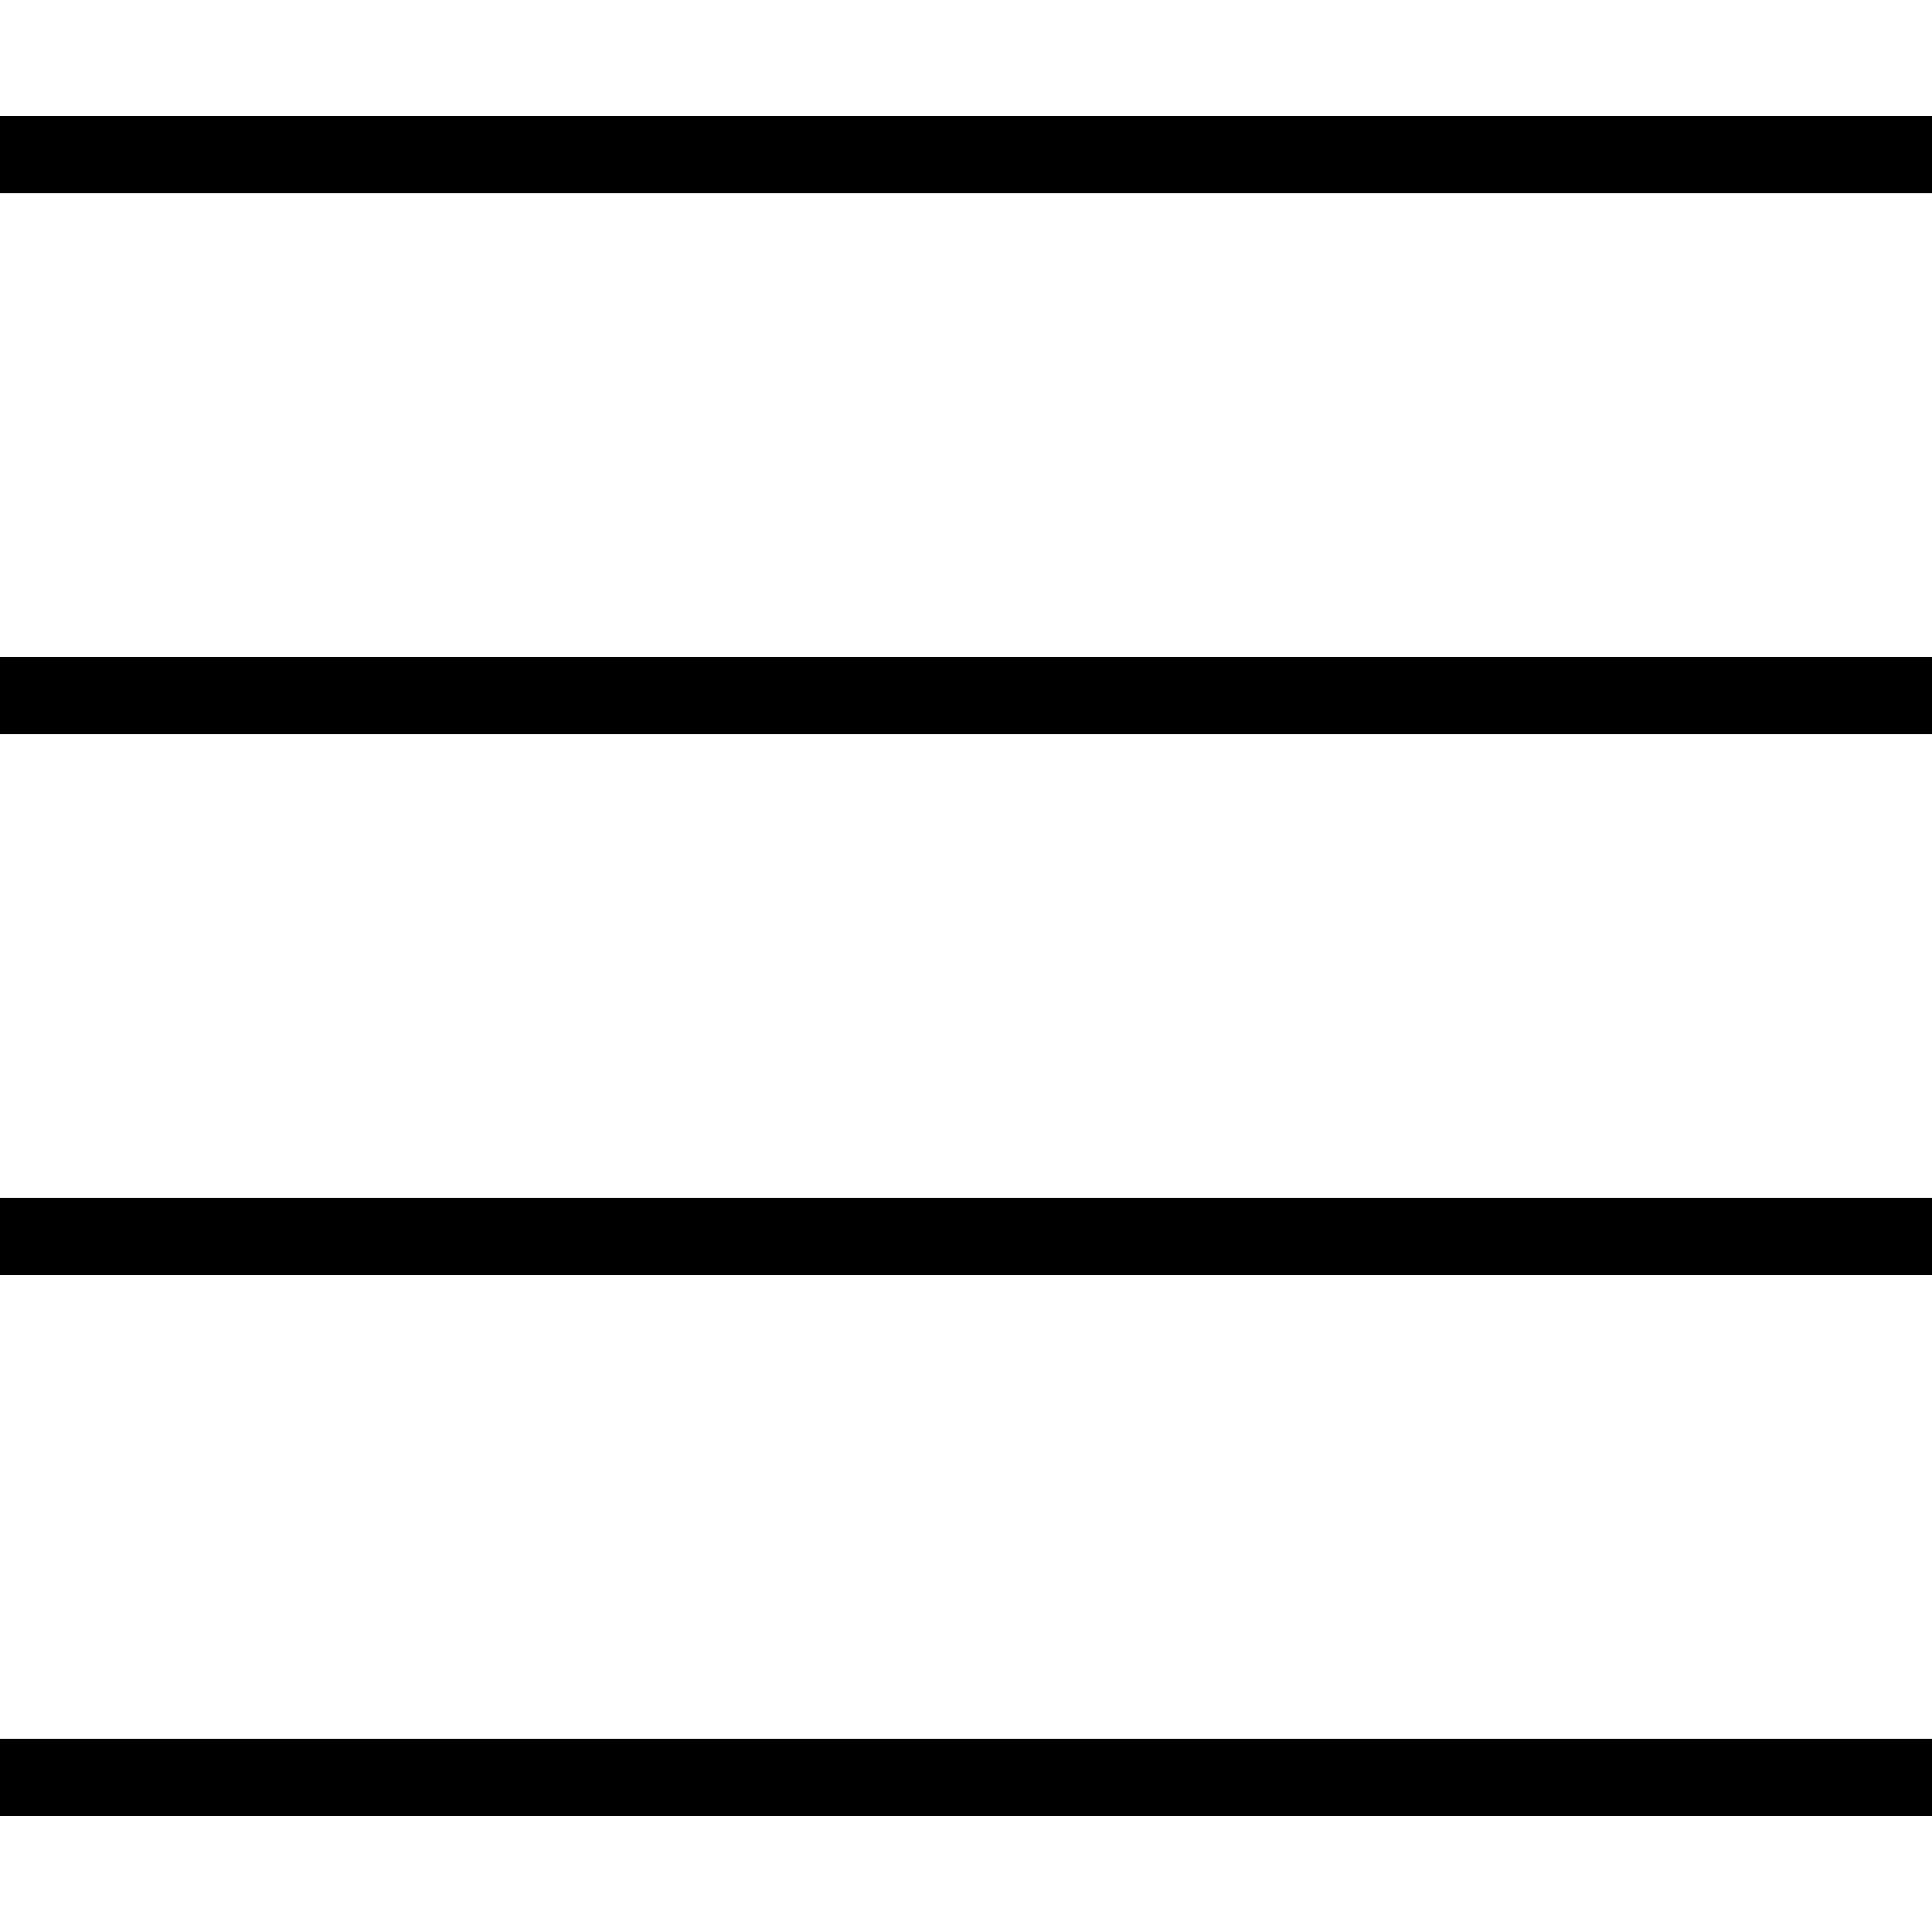
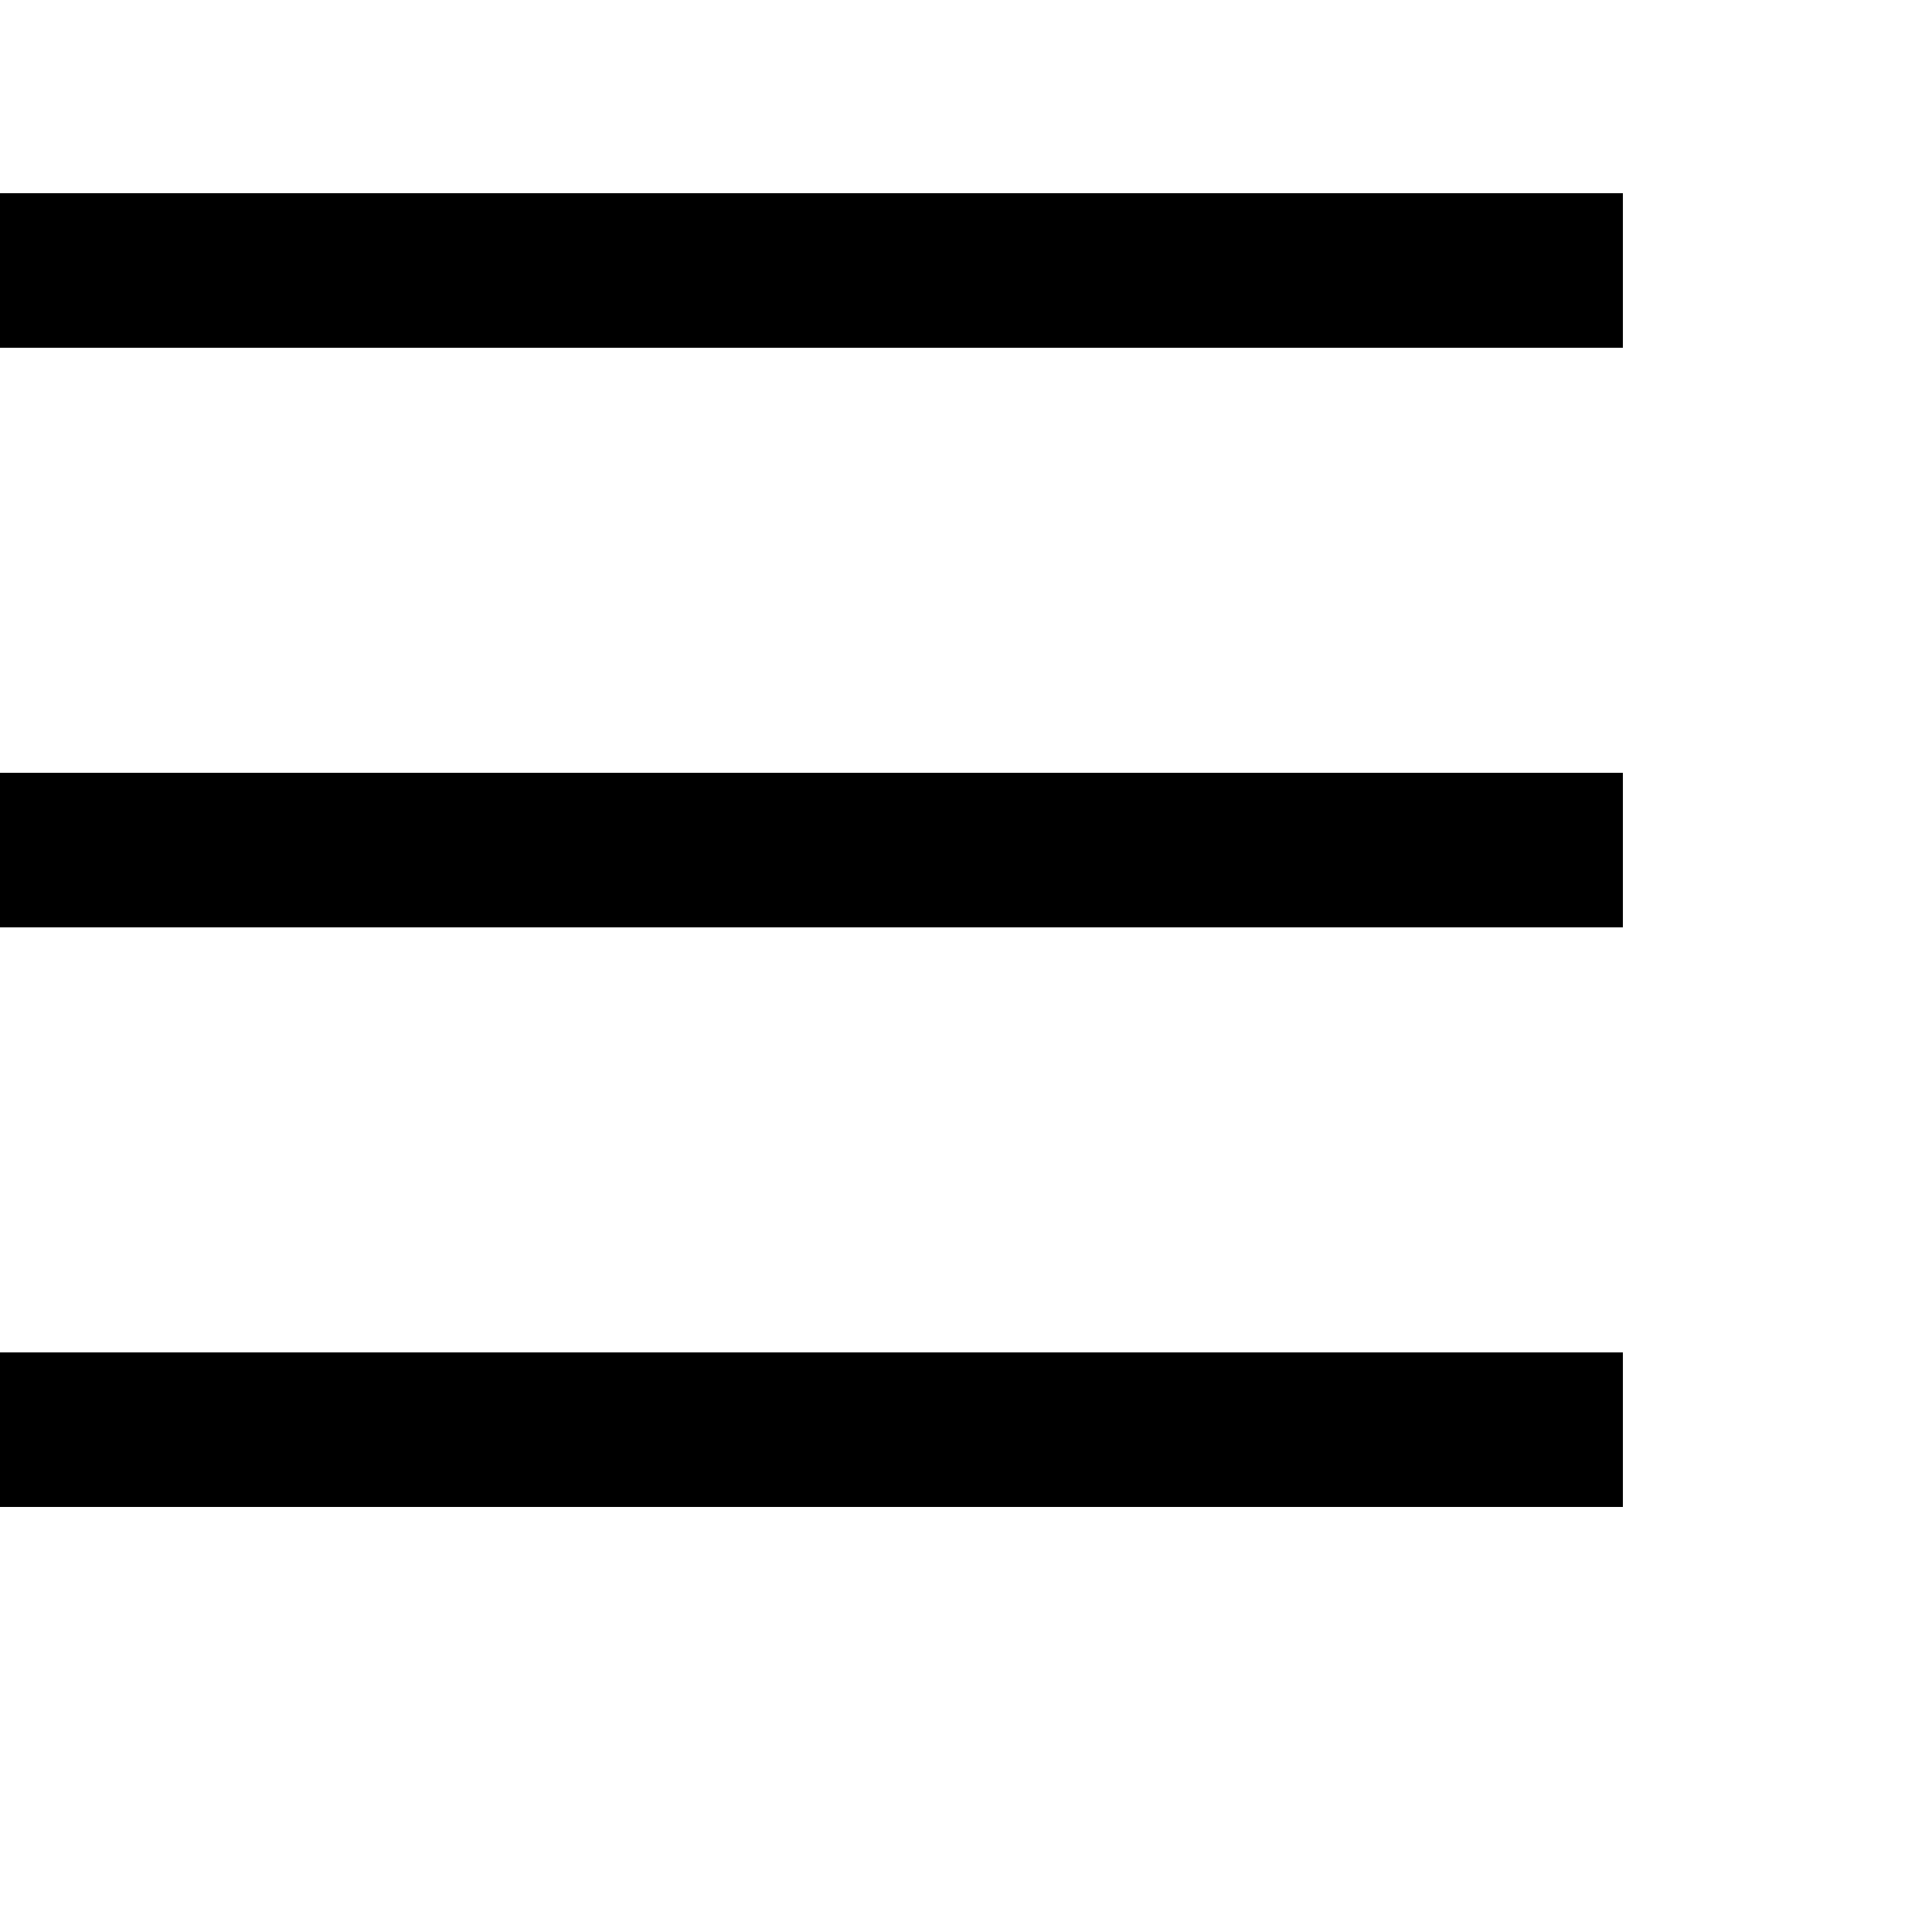
<svg xmlns="http://www.w3.org/2000/svg" version="1.1" id="Capa_1" x="0px" y="0px" viewBox="0 0 50 50" style="enable-background:new 0 0 50 50;" xml:space="preserve" width="15px" height="15px">
  <g>
-     <rect y="3" width="50" height="2" fill="#000" />
-     <rect y="17" width="50" height="2" fill="#000" />
-     <rect y="31" width="50" height="2" fill="#000" />
-     <rect y="45" width="50" height="2" fill="#000" />
+     <rect y="5" width="42" height="4" fill="#000" />
+     <rect y="20" width="42" height="4" fill="#000" />
+     <rect y="35" width="42" height="4" fill="#000" />
  </g>
  <g>
</g>
  <g>
</g>
  <g>
</g>
  <g>
</g>
  <g>
</g>
  <g>
</g>
  <g>
</g>
  <g>
</g>
  <g>
</g>
  <g>
</g>
  <g>
</g>
  <g>
</g>
  <g>
</g>
  <g>
</g>
  <g>
</g>
</svg>
